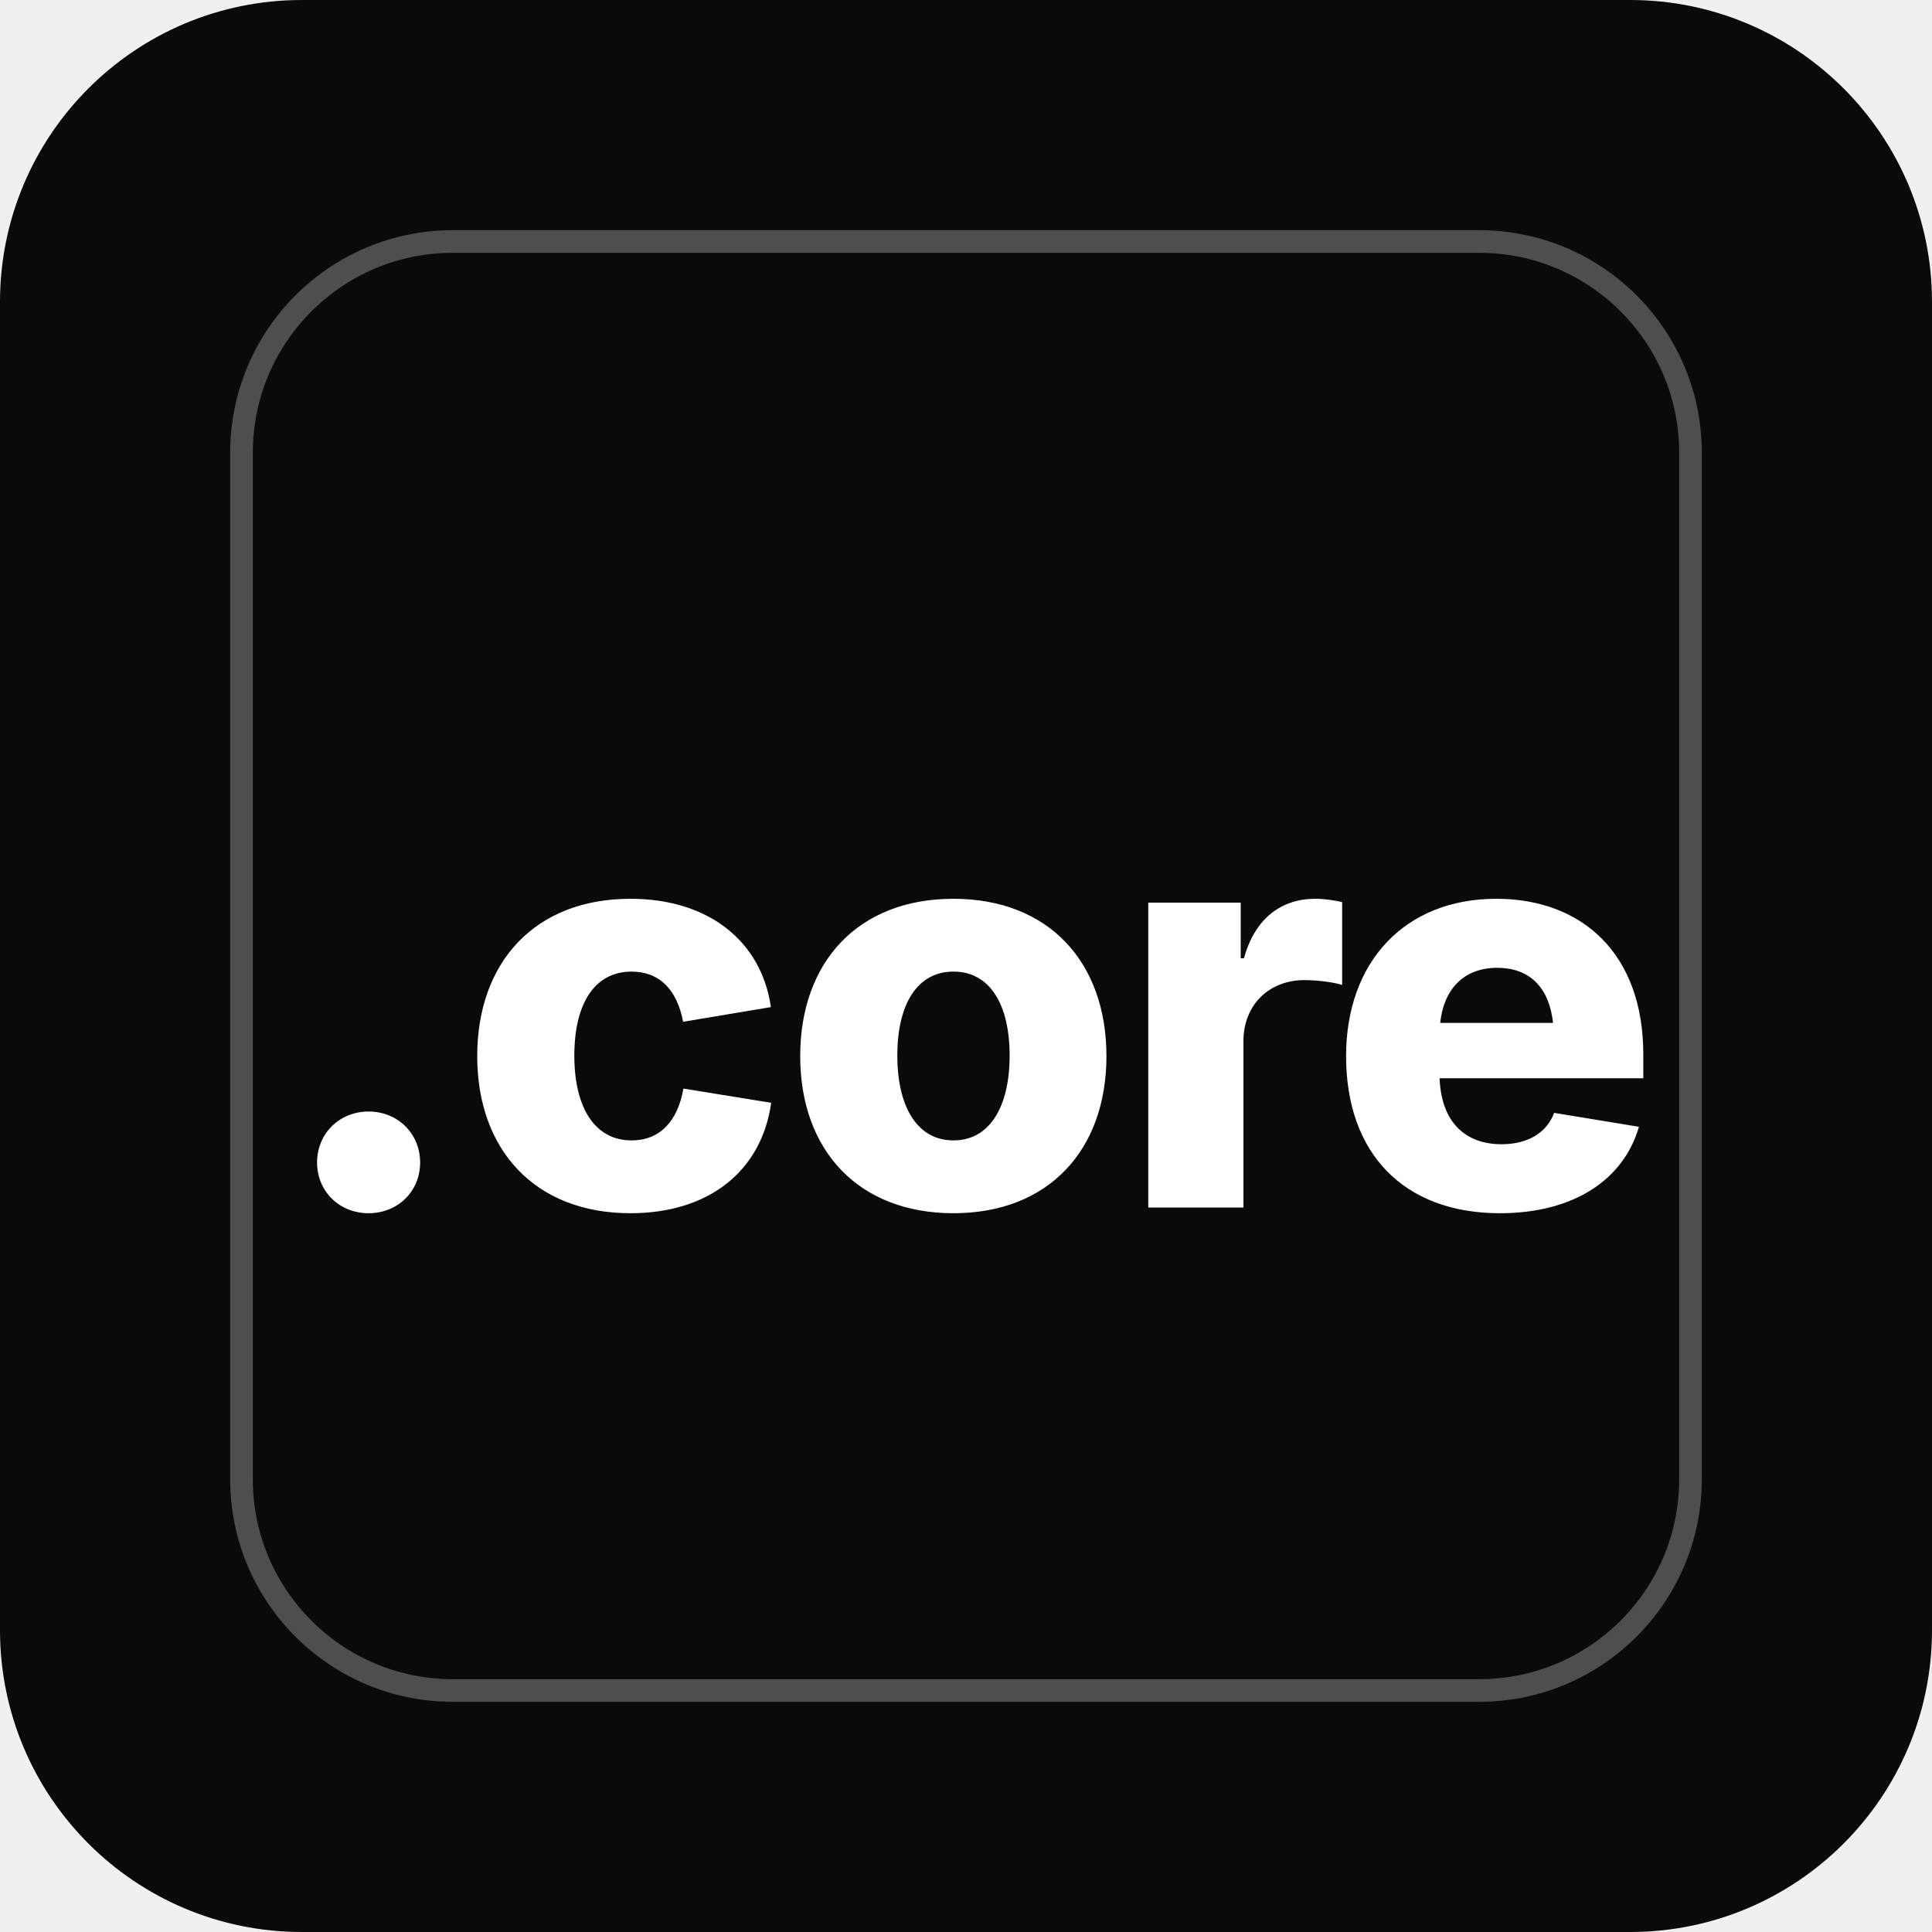
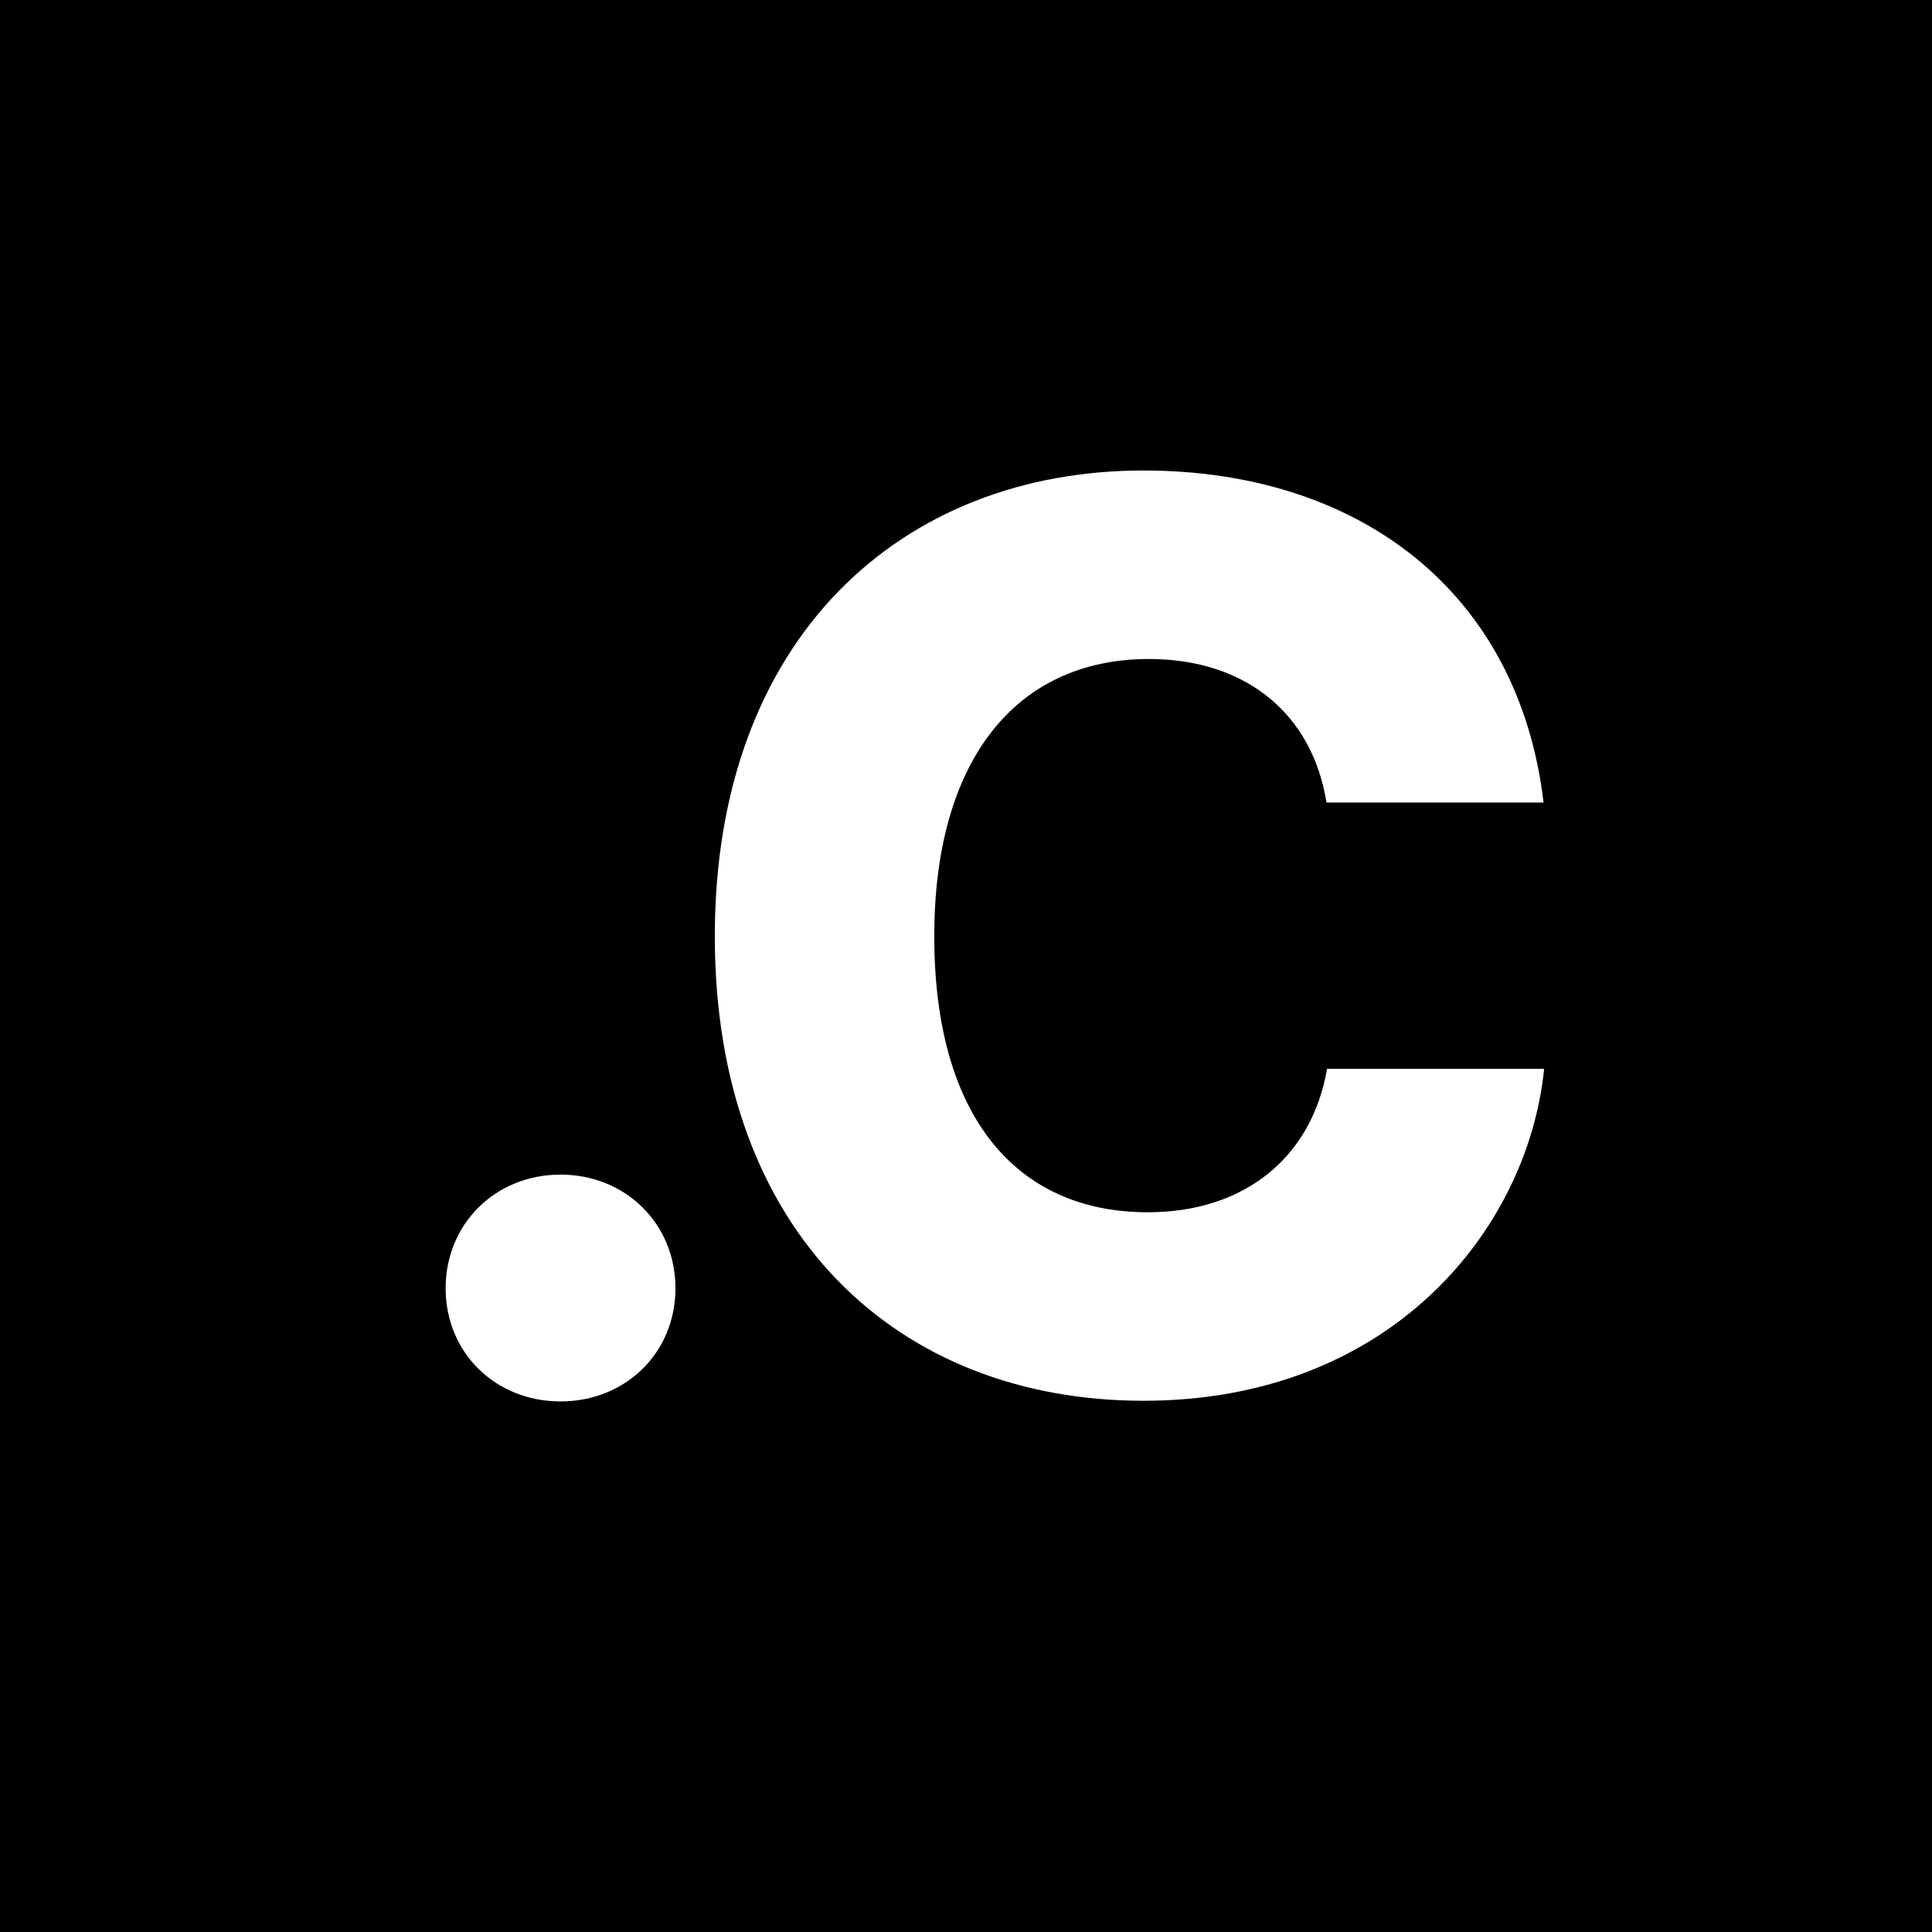
<svg xmlns="http://www.w3.org/2000/svg" viewBox="0 0 512 512" width="512" height="512">
-   <rect width="512" height="512" rx="80" fill="#0A0A0A" />
-   <rect x="64" y="64" width="384" height="384" rx="56" fill="none" stroke="#FFFFFF" stroke-opacity="0.28" stroke-width="6" />
-   <text x="256" y="320" text-anchor="middle" font-family="Inter, -apple-system, BlinkMacSystemFont, 'Segoe UI', Roboto, sans-serif" font-weight="800" font-size="148" fill="#FFFFFF" letter-spacing="-2.5">.core</text>
+   <rect width="512" height="512" fill="#000000" />
+   <text x="256" y="368" text-anchor="middle" font-family="Inter, -apple-system, BlinkMacSystemFont, 'Segoe UI', Roboto, sans-serif" font-weight="800" font-size="330" fill="#FFFFFF" letter-spacing="-16">.C</text>
</svg>
